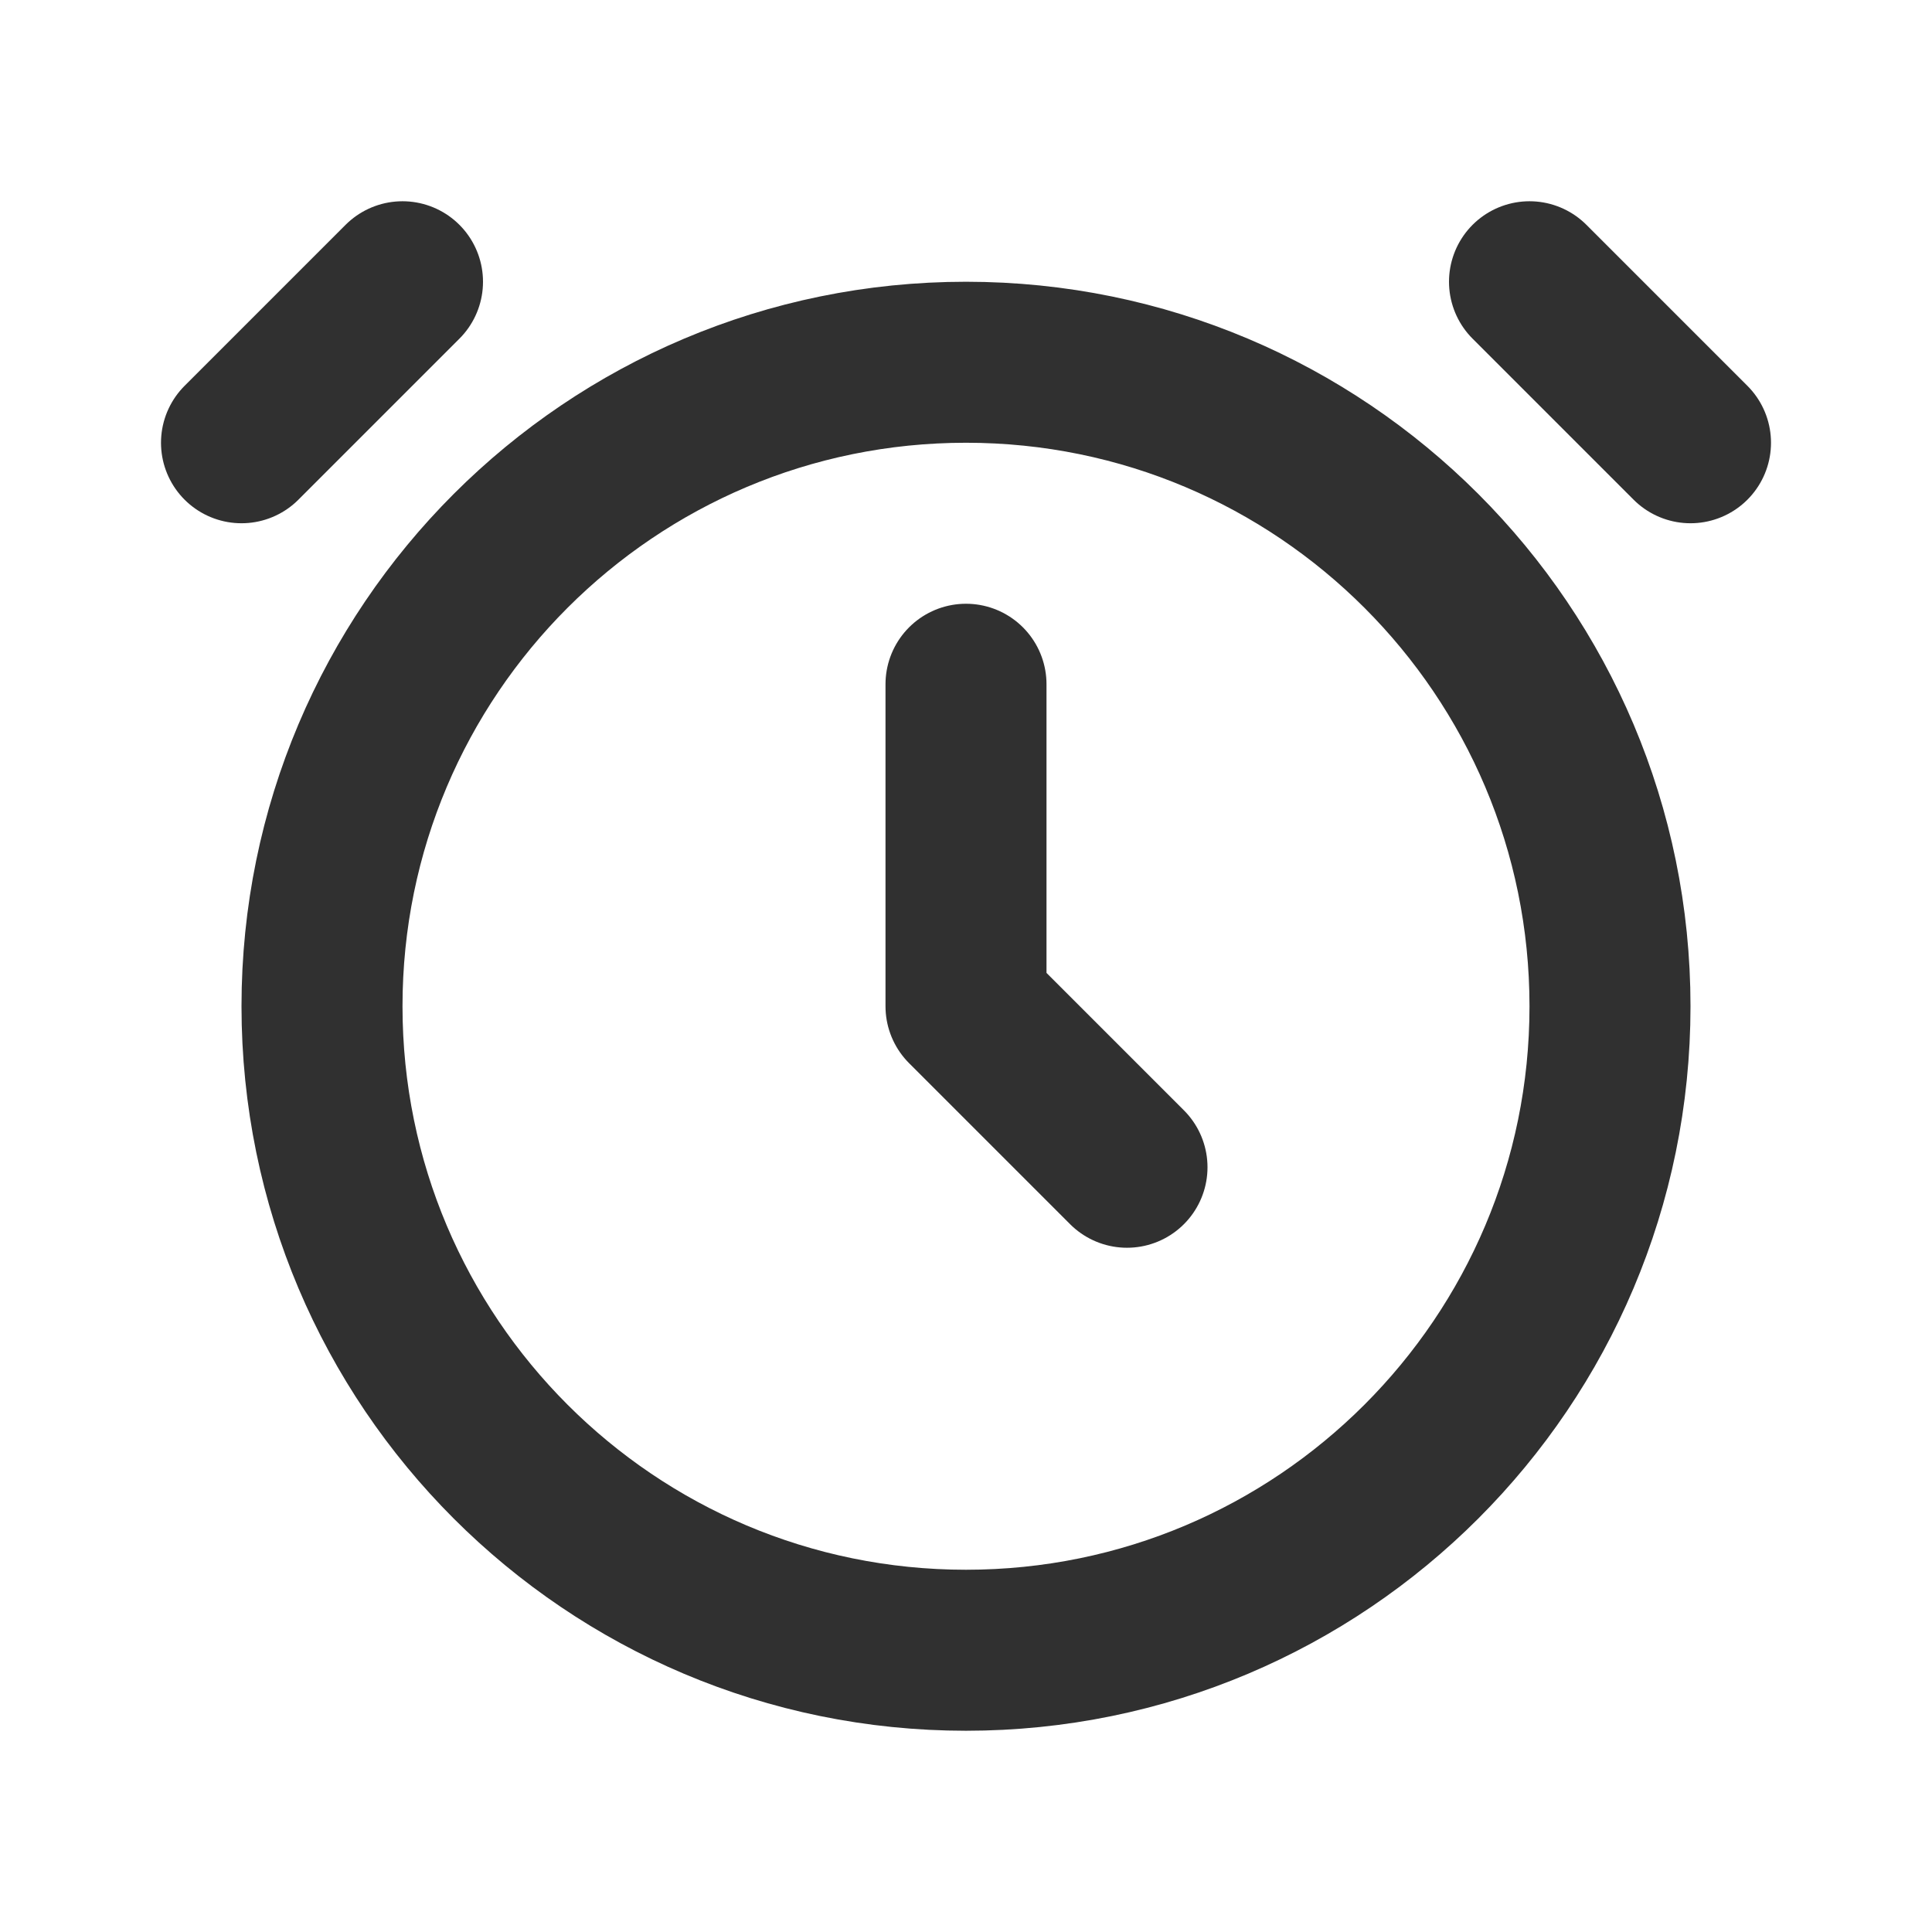
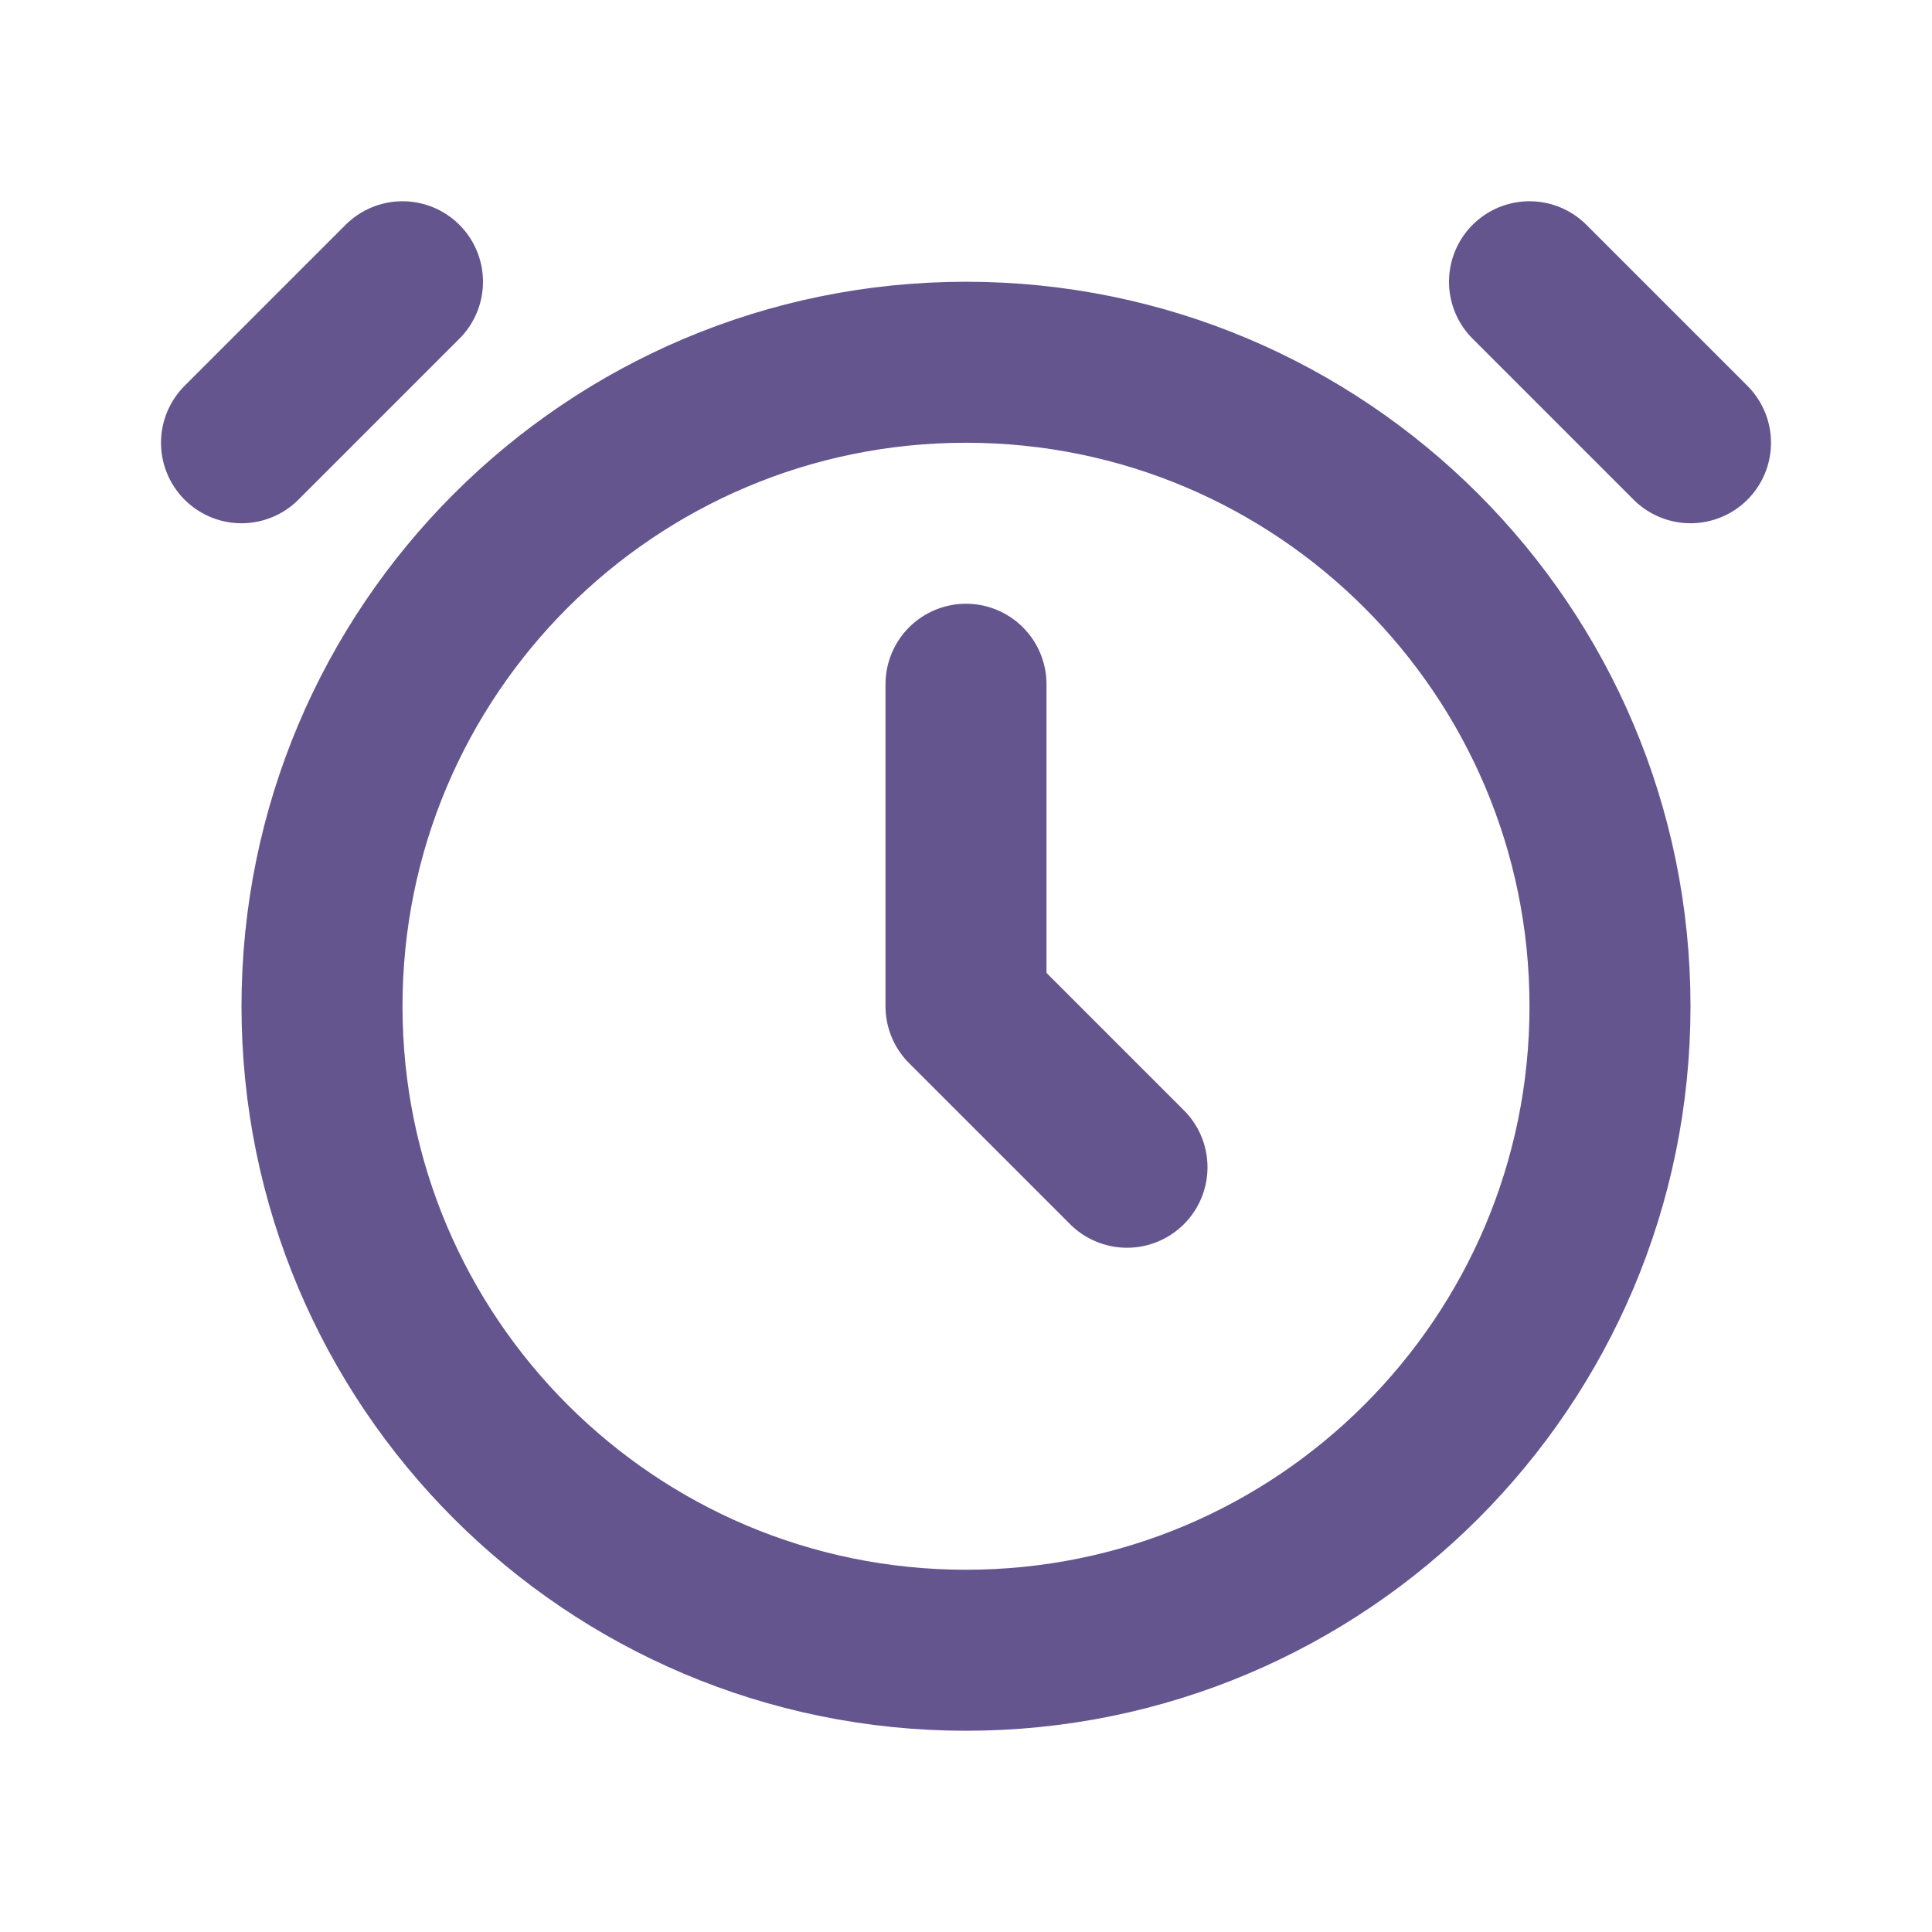
- <svg xmlns="http://www.w3.org/2000/svg" width="800px" height="800px" viewBox="0 0 24 24" fill="none" stroke="#303030">
+ <svg xmlns="http://www.w3.org/2000/svg" width="800px" height="800px" viewBox="0 0 24 24" fill="none" stroke="#65558f">
  <g id="SVGRepo_bgCarrier" stroke-width="0" />
  <g id="SVGRepo_tracerCarrier" stroke-linecap="round" stroke-linejoin="round" />
  <g id="SVGRepo_iconCarrier">
-     <path d="M3 5.5L5 3.5M21 5.5L19 3.5M12 8.5V12.5L14 14.5M20 12.5C20 16.918 16.418 20.5 12 20.5C7.582 20.5 4 16.918 4 12.5C4 8.082 7.582 4.5 12 4.5C16.418 4.5 20 8.082 20 12.5Z" stroke="#303030" stroke-width="2" stroke-linecap="round" stroke-linejoin="round" />
+     <path d="M3 5.5L5 3.5M21 5.5L19 3.5M12 8.5V12.5L14 14.5M20 12.5C20 16.918 16.418 20.5 12 20.5C7.582 20.5 4 16.918 4 12.5C4 8.082 7.582 4.5 12 4.5C16.418 4.5 20 8.082 20 12.5Z" stroke="#65558f" stroke-width="2" stroke-linecap="round" stroke-linejoin="round" />
  </g>
</svg>
